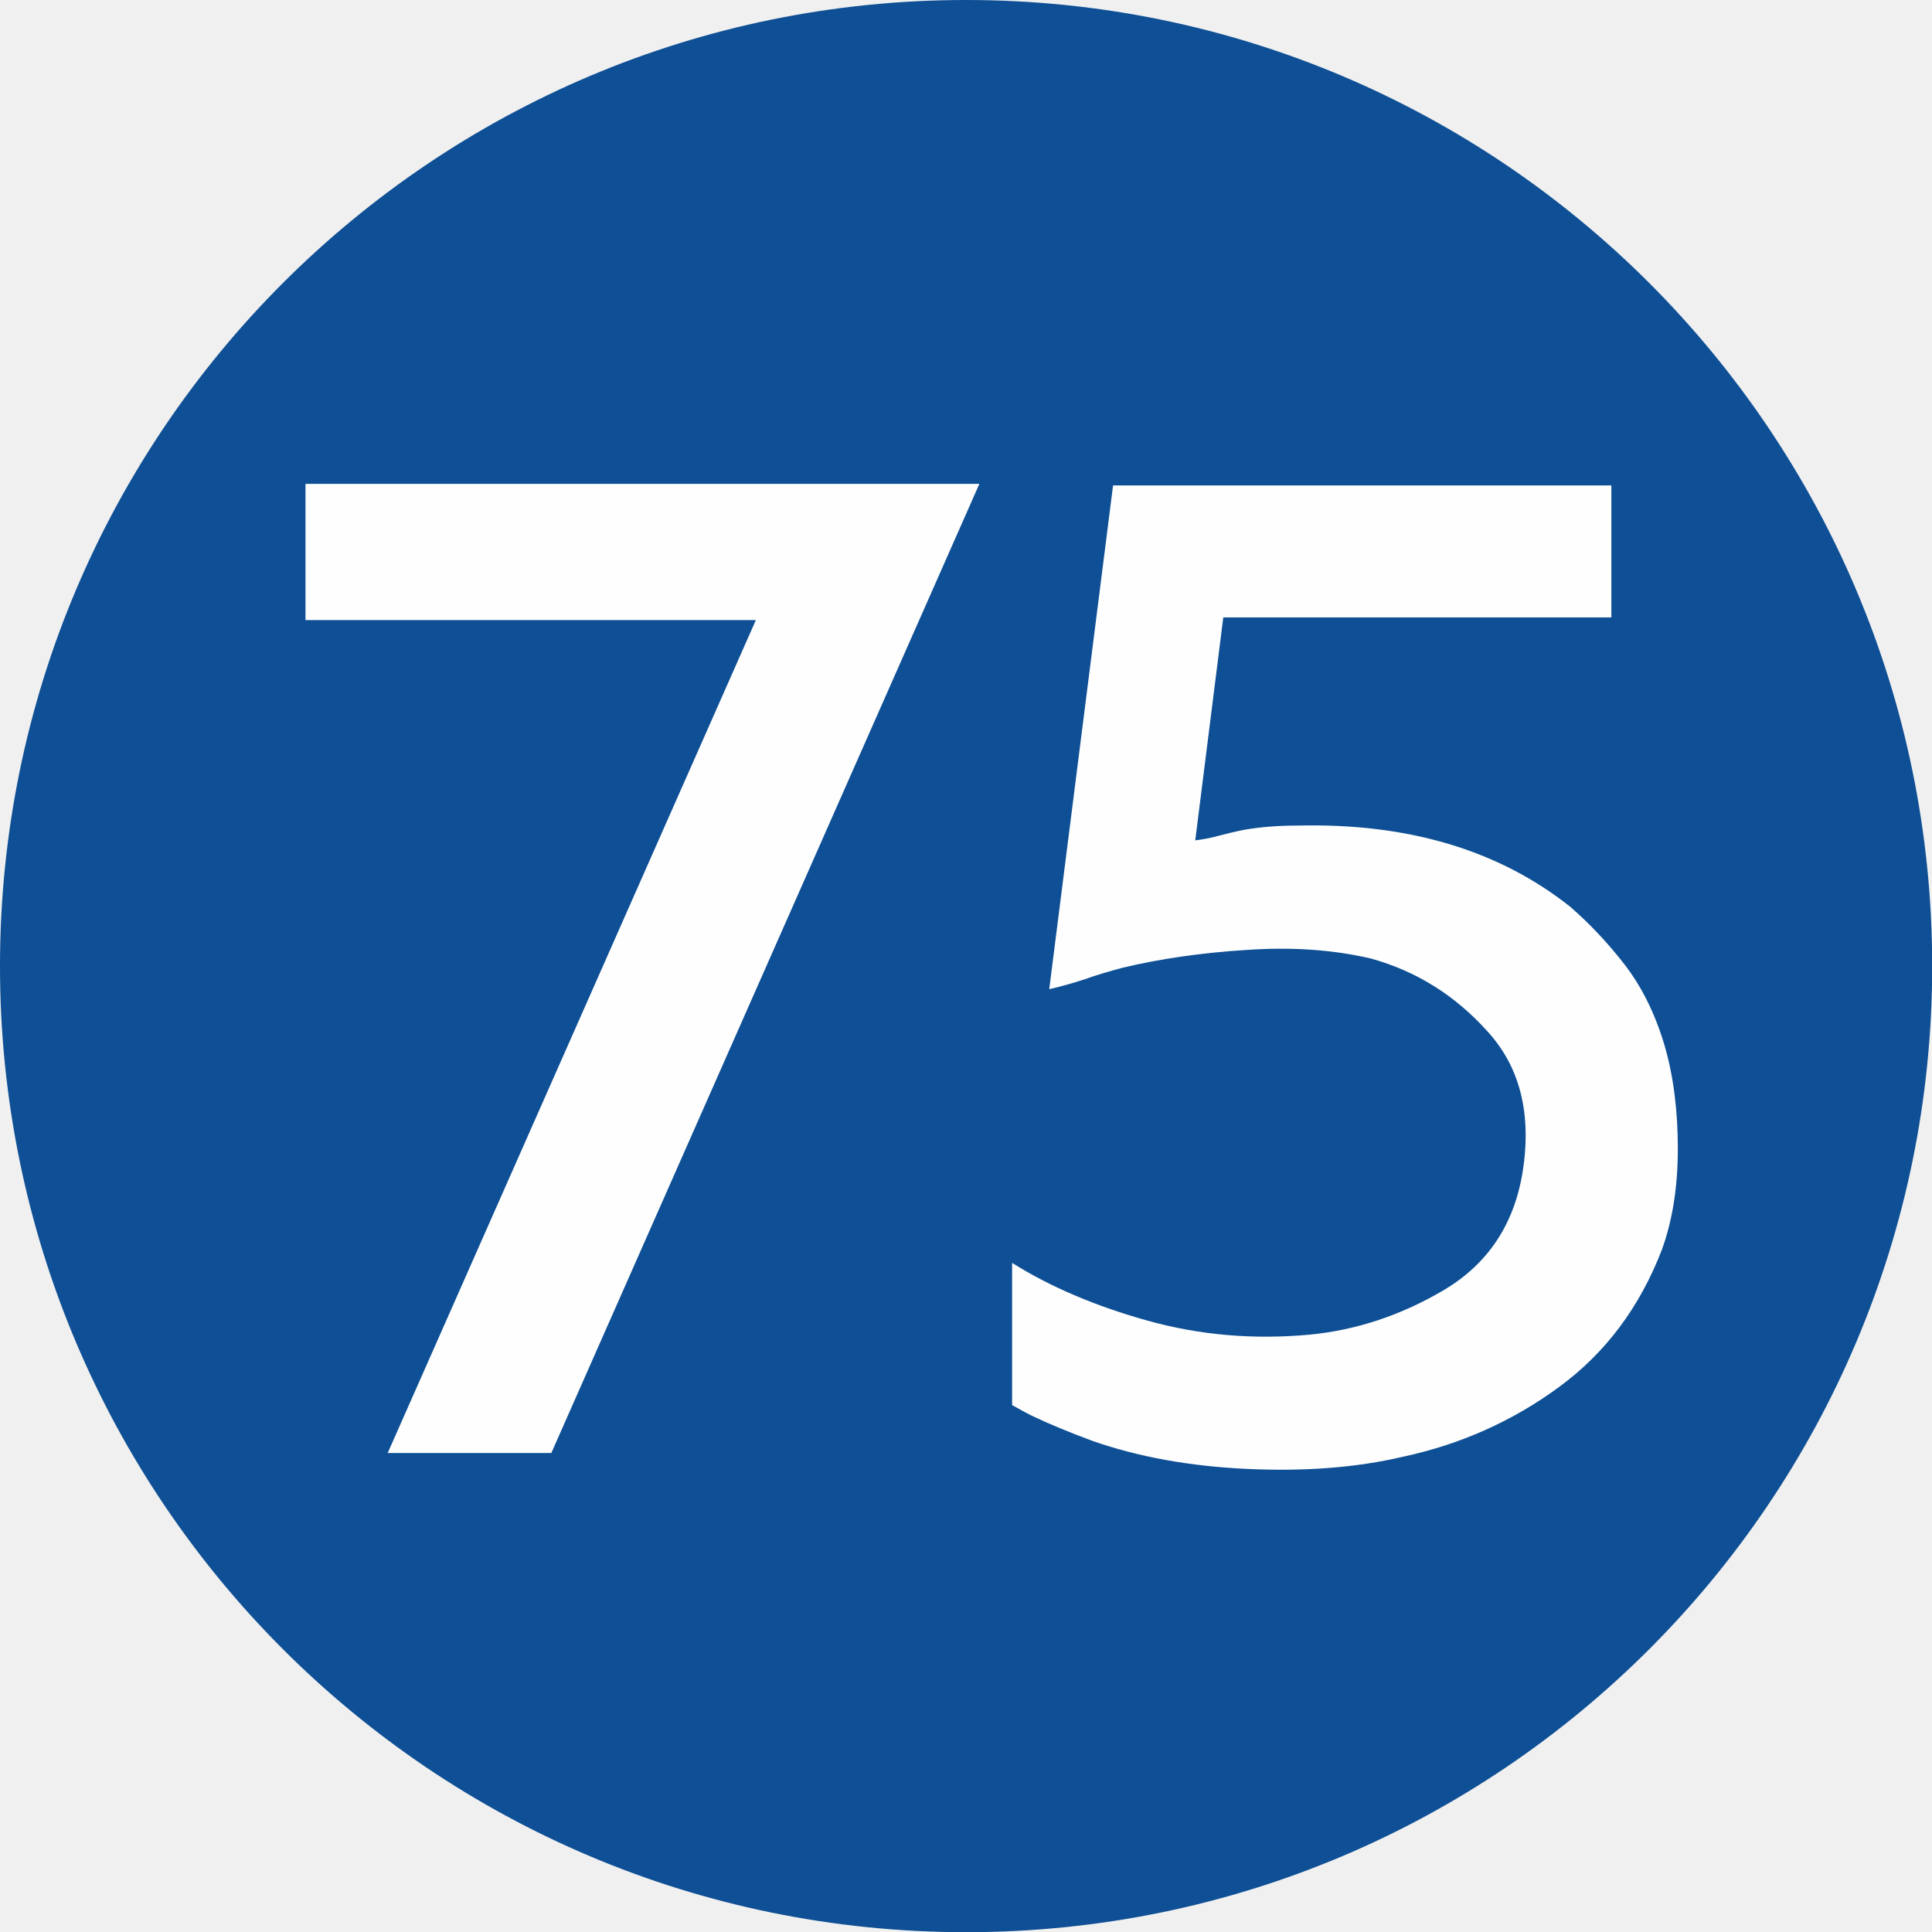
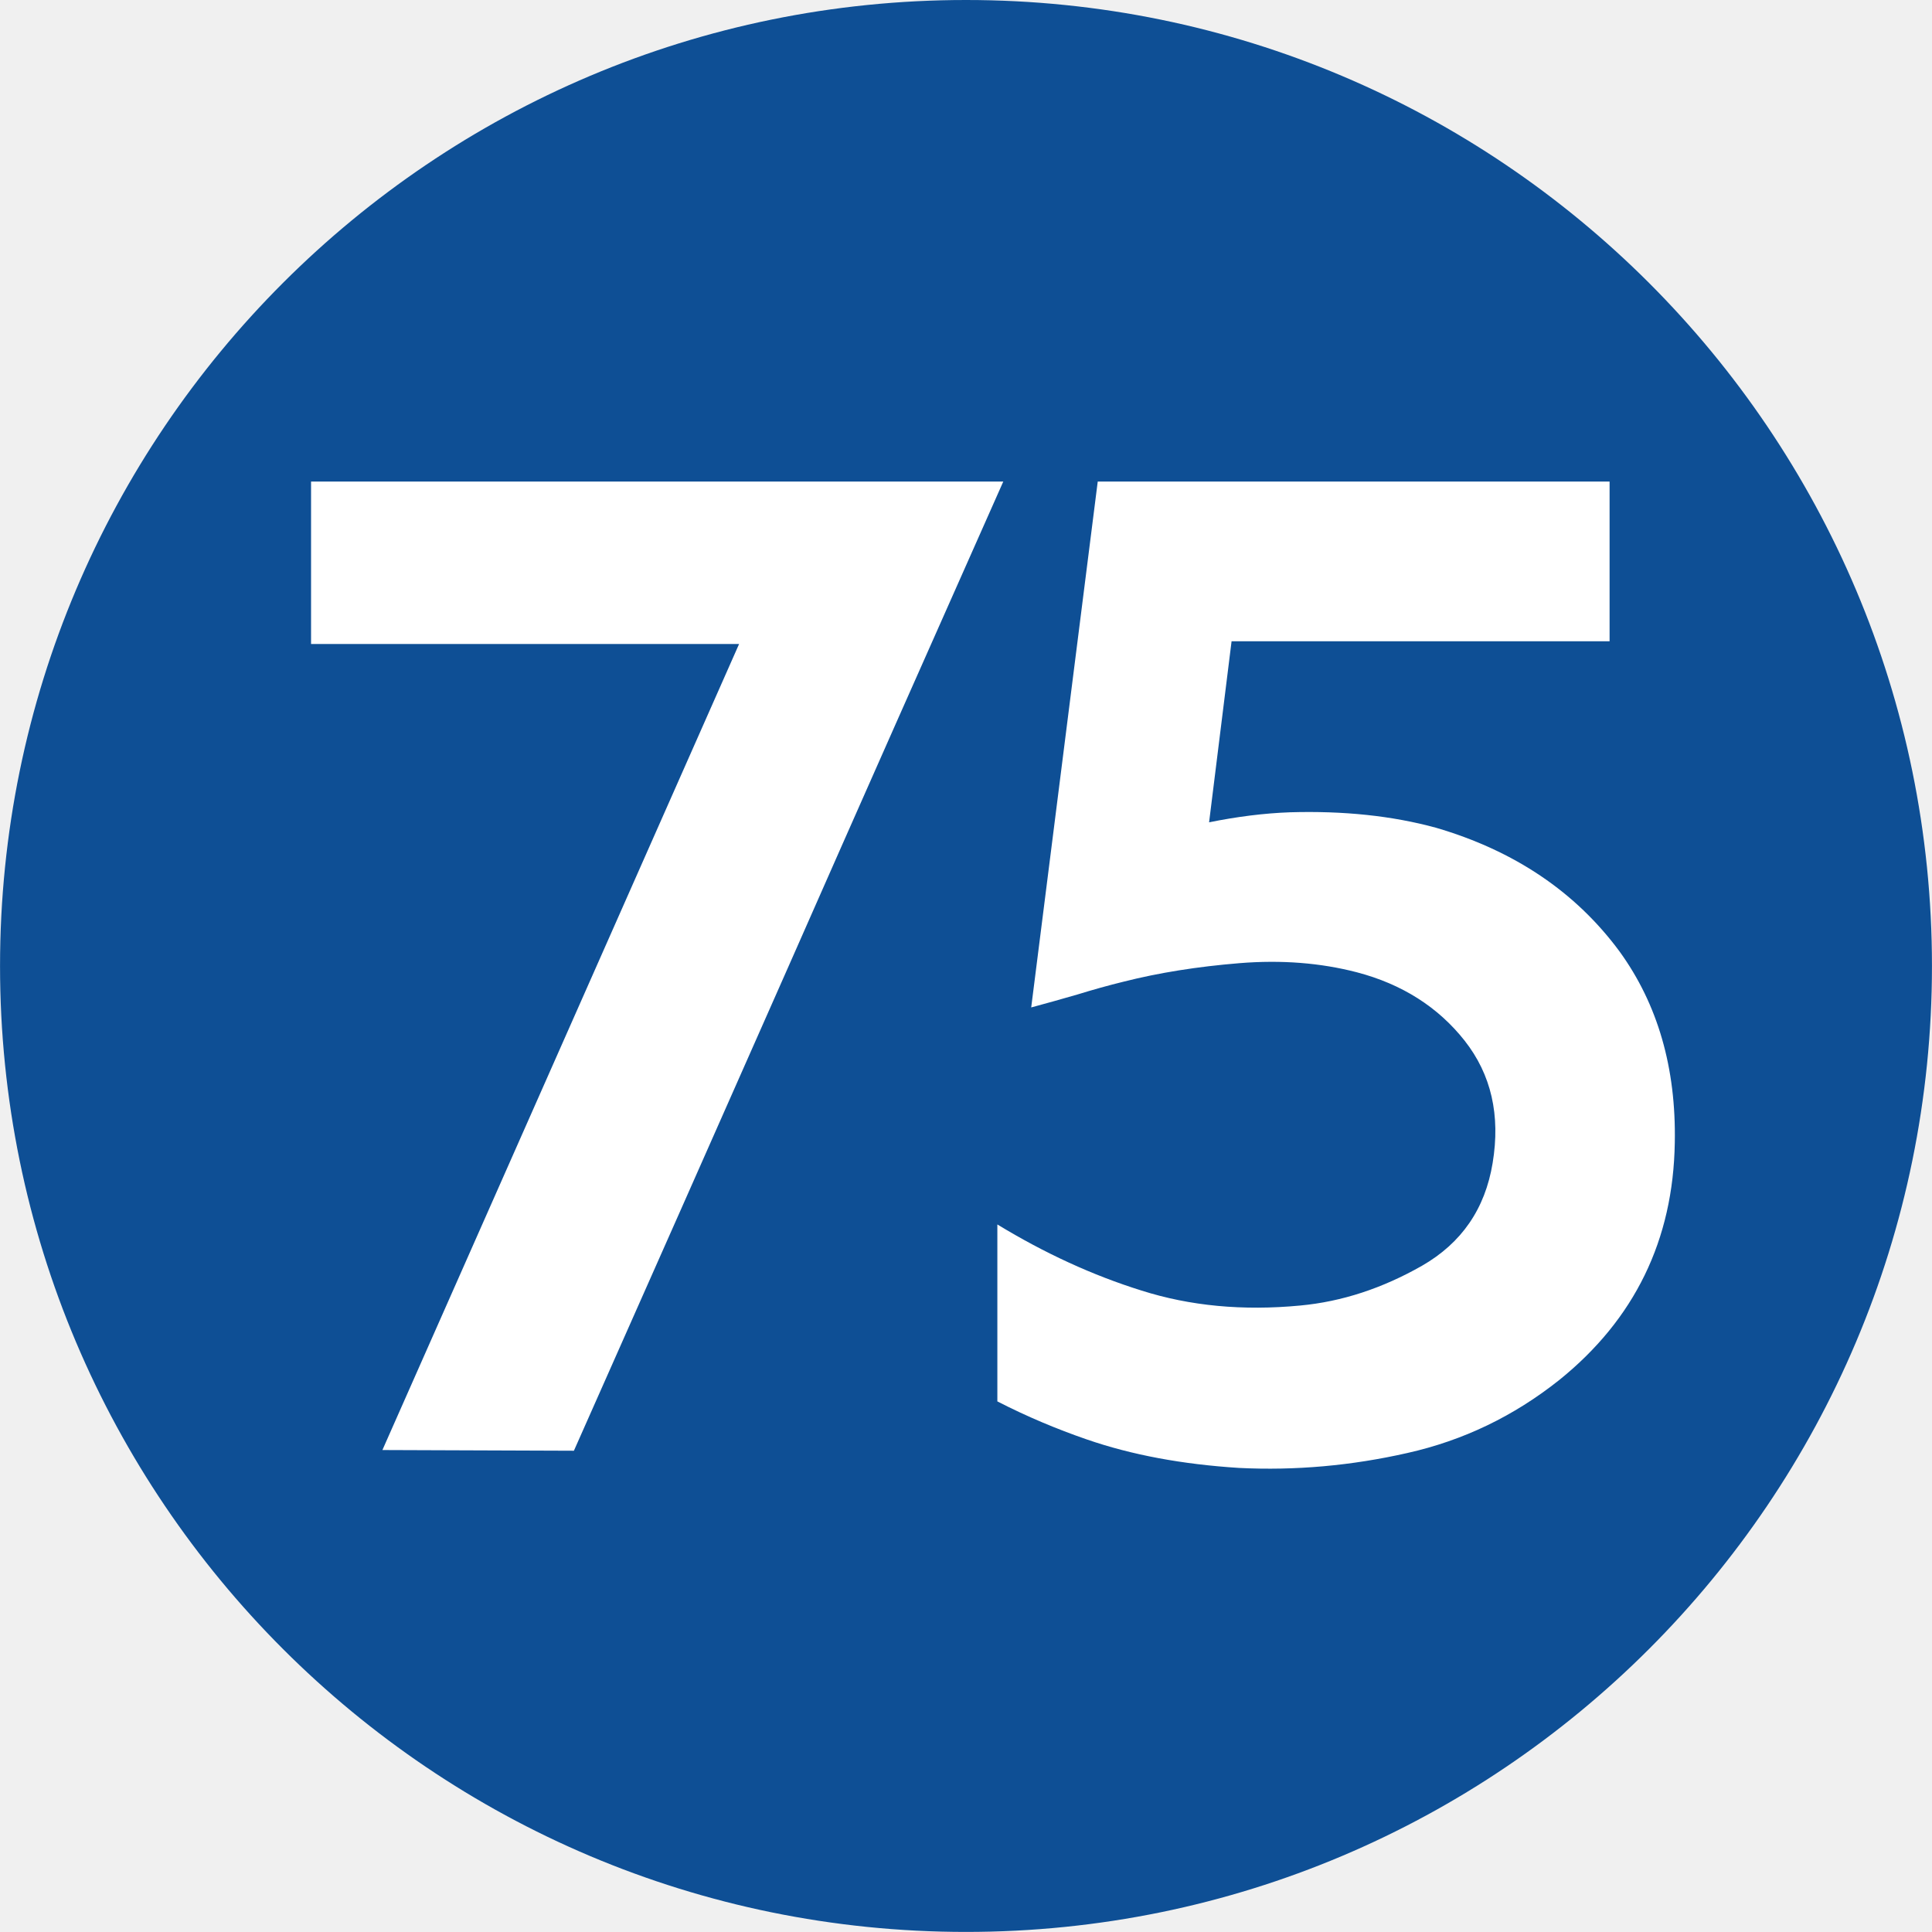
- <svg xmlns="http://www.w3.org/2000/svg" xml:space="preserve" width="591px" height="591px" version="1.1" style="shape-rendering:geometricPrecision; text-rendering:geometricPrecision; image-rendering:optimizeQuality; fill-rule:evenodd; clip-rule:evenodd" viewBox="0 0 102.01 102.01">
+ <svg xmlns="http://www.w3.org/2000/svg" xml:space="preserve" width="590px" height="590px" version="1.1" style="shape-rendering:geometricPrecision; text-rendering:geometricPrecision; image-rendering:optimizeQuality; fill-rule:evenodd; clip-rule:evenodd" viewBox="0 0 248.28 248.29">
  <defs>
    <style type="text/css">
   
    .fil0 {fill:#0E4F95}
-     .fil1 {fill:#FEFEFE;fill-rule:nonzero}
+     .fil1 {fill:white;fill-rule:nonzero}
   
  </style>
  </defs>
  <g id="Layer_x0020_1">
-     <g id="_1912661888368">
-       <circle class="fil0" cx="51.01" cy="51.01" r="51.01" />
-     </g>
-     <path class="fil1" d="M20.47 76.72l19.44 -43.98 -23.78 0 0 -7.19 35.58 0 -22.6 51.17 -8.64 0zm32.97 -10.04c2,1.26 4.39,2.28 7.15,3.05 2.76,0.77 5.61,1.01 8.56,0.74 2.48,-0.24 4.85,-1.03 7.13,-2.38 2.26,-1.36 3.63,-3.39 4.1,-6.11 0.51,-3.09 -0.09,-5.6 -1.83,-7.51 -1.72,-1.92 -3.78,-3.2 -6.17,-3.86 -2.01,-0.47 -4.21,-0.62 -6.6,-0.45 -2.38,0.15 -4.56,0.47 -6.52,0.94 -0.71,0.19 -1.36,0.38 -1.97,0.6 -0.61,0.2 -1.24,0.38 -1.89,0.53l3.37 -26.6 26.31 0 0 6.97 -20.49 0 -1.48 11.77c0.42,-0.05 0.84,-0.13 1.27,-0.25 0.42,-0.11 0.87,-0.22 1.33,-0.31 0.89,-0.15 1.82,-0.22 2.8,-0.22 5.81,-0.14 10.6,1.28 14.39,4.28 0.98,0.85 1.94,1.85 2.85,3.02 0.91,1.17 1.63,2.6 2.13,4.28 0.48,1.63 0.71,3.47 0.71,5.48 0,2.01 -0.28,3.78 -0.84,5.33 -1.17,3.04 -2.98,5.46 -5.44,7.26 -2.45,1.8 -5.21,3.03 -8.25,3.68 -2.43,0.57 -5.16,0.78 -8.2,0.64 -3.05,-0.14 -5.77,-0.64 -8.15,-1.47 -1.27,-0.47 -2.33,-0.91 -3.23,-1.34 -0.09,-0.04 -0.45,-0.23 -1.04,-0.56l0 -7.51z" />
+     <circle class="fil0" cx="124.14" cy="124.14" r="124.14" />
+     <path class="fil1" d="M94.98 82.76l-55.01 0 0 -20.87 88.96 0c-9.22,20.75 -18.45,41.54 -27.61,62.33 -9.2,20.79 -18.37,41.52 -27.57,62.22l-24.61 -0.09 45.84 -103.59z" />
+     <path class="fil1" d="M158.27 82.41l-2.89 23.27c3.59,-0.73 7.07,-1.17 10.42,-1.29 6.83,-0.2 13.08,0.44 18.75,1.99 10.07,2.95 17.95,8.26 23.59,15.91 4.9,6.77 7.27,14.95 7.09,24.56 -0.2,12.52 -5.17,22.71 -14.86,30.51 -5.84,4.64 -12.32,7.76 -19.5,9.37 -7.18,1.63 -14.4,2.28 -21.64,1.92 -7.27,-0.46 -13.78,-1.66 -19.59,-3.67 -3.82,-1.32 -7.65,-2.92 -11.47,-4.88l0 -22.74c6.1,3.71 12.26,6.54 18.51,8.49 6.25,1.99 13.05,2.63 20.41,1.93 5.37,-0.5 10.57,-2.22 15.65,-5.11 5.08,-2.92 8.11,-7.3 9.08,-13.2 1.02,-6.16 -0.18,-11.38 -3.6,-15.73 -3.41,-4.32 -8.05,-7.27 -13.86,-8.79 -4.62,-1.2 -9.64,-1.61 -15.07,-1.17 -5.4,0.44 -10.36,1.23 -14.86,2.37 -2.01,0.49 -4,1.05 -5.98,1.66 -2.02,0.58 -3.98,1.14 -5.93,1.66l8.55 -67.58 65.78 0 0 20.52 -48.58 0z" />
  </g>
</svg>
